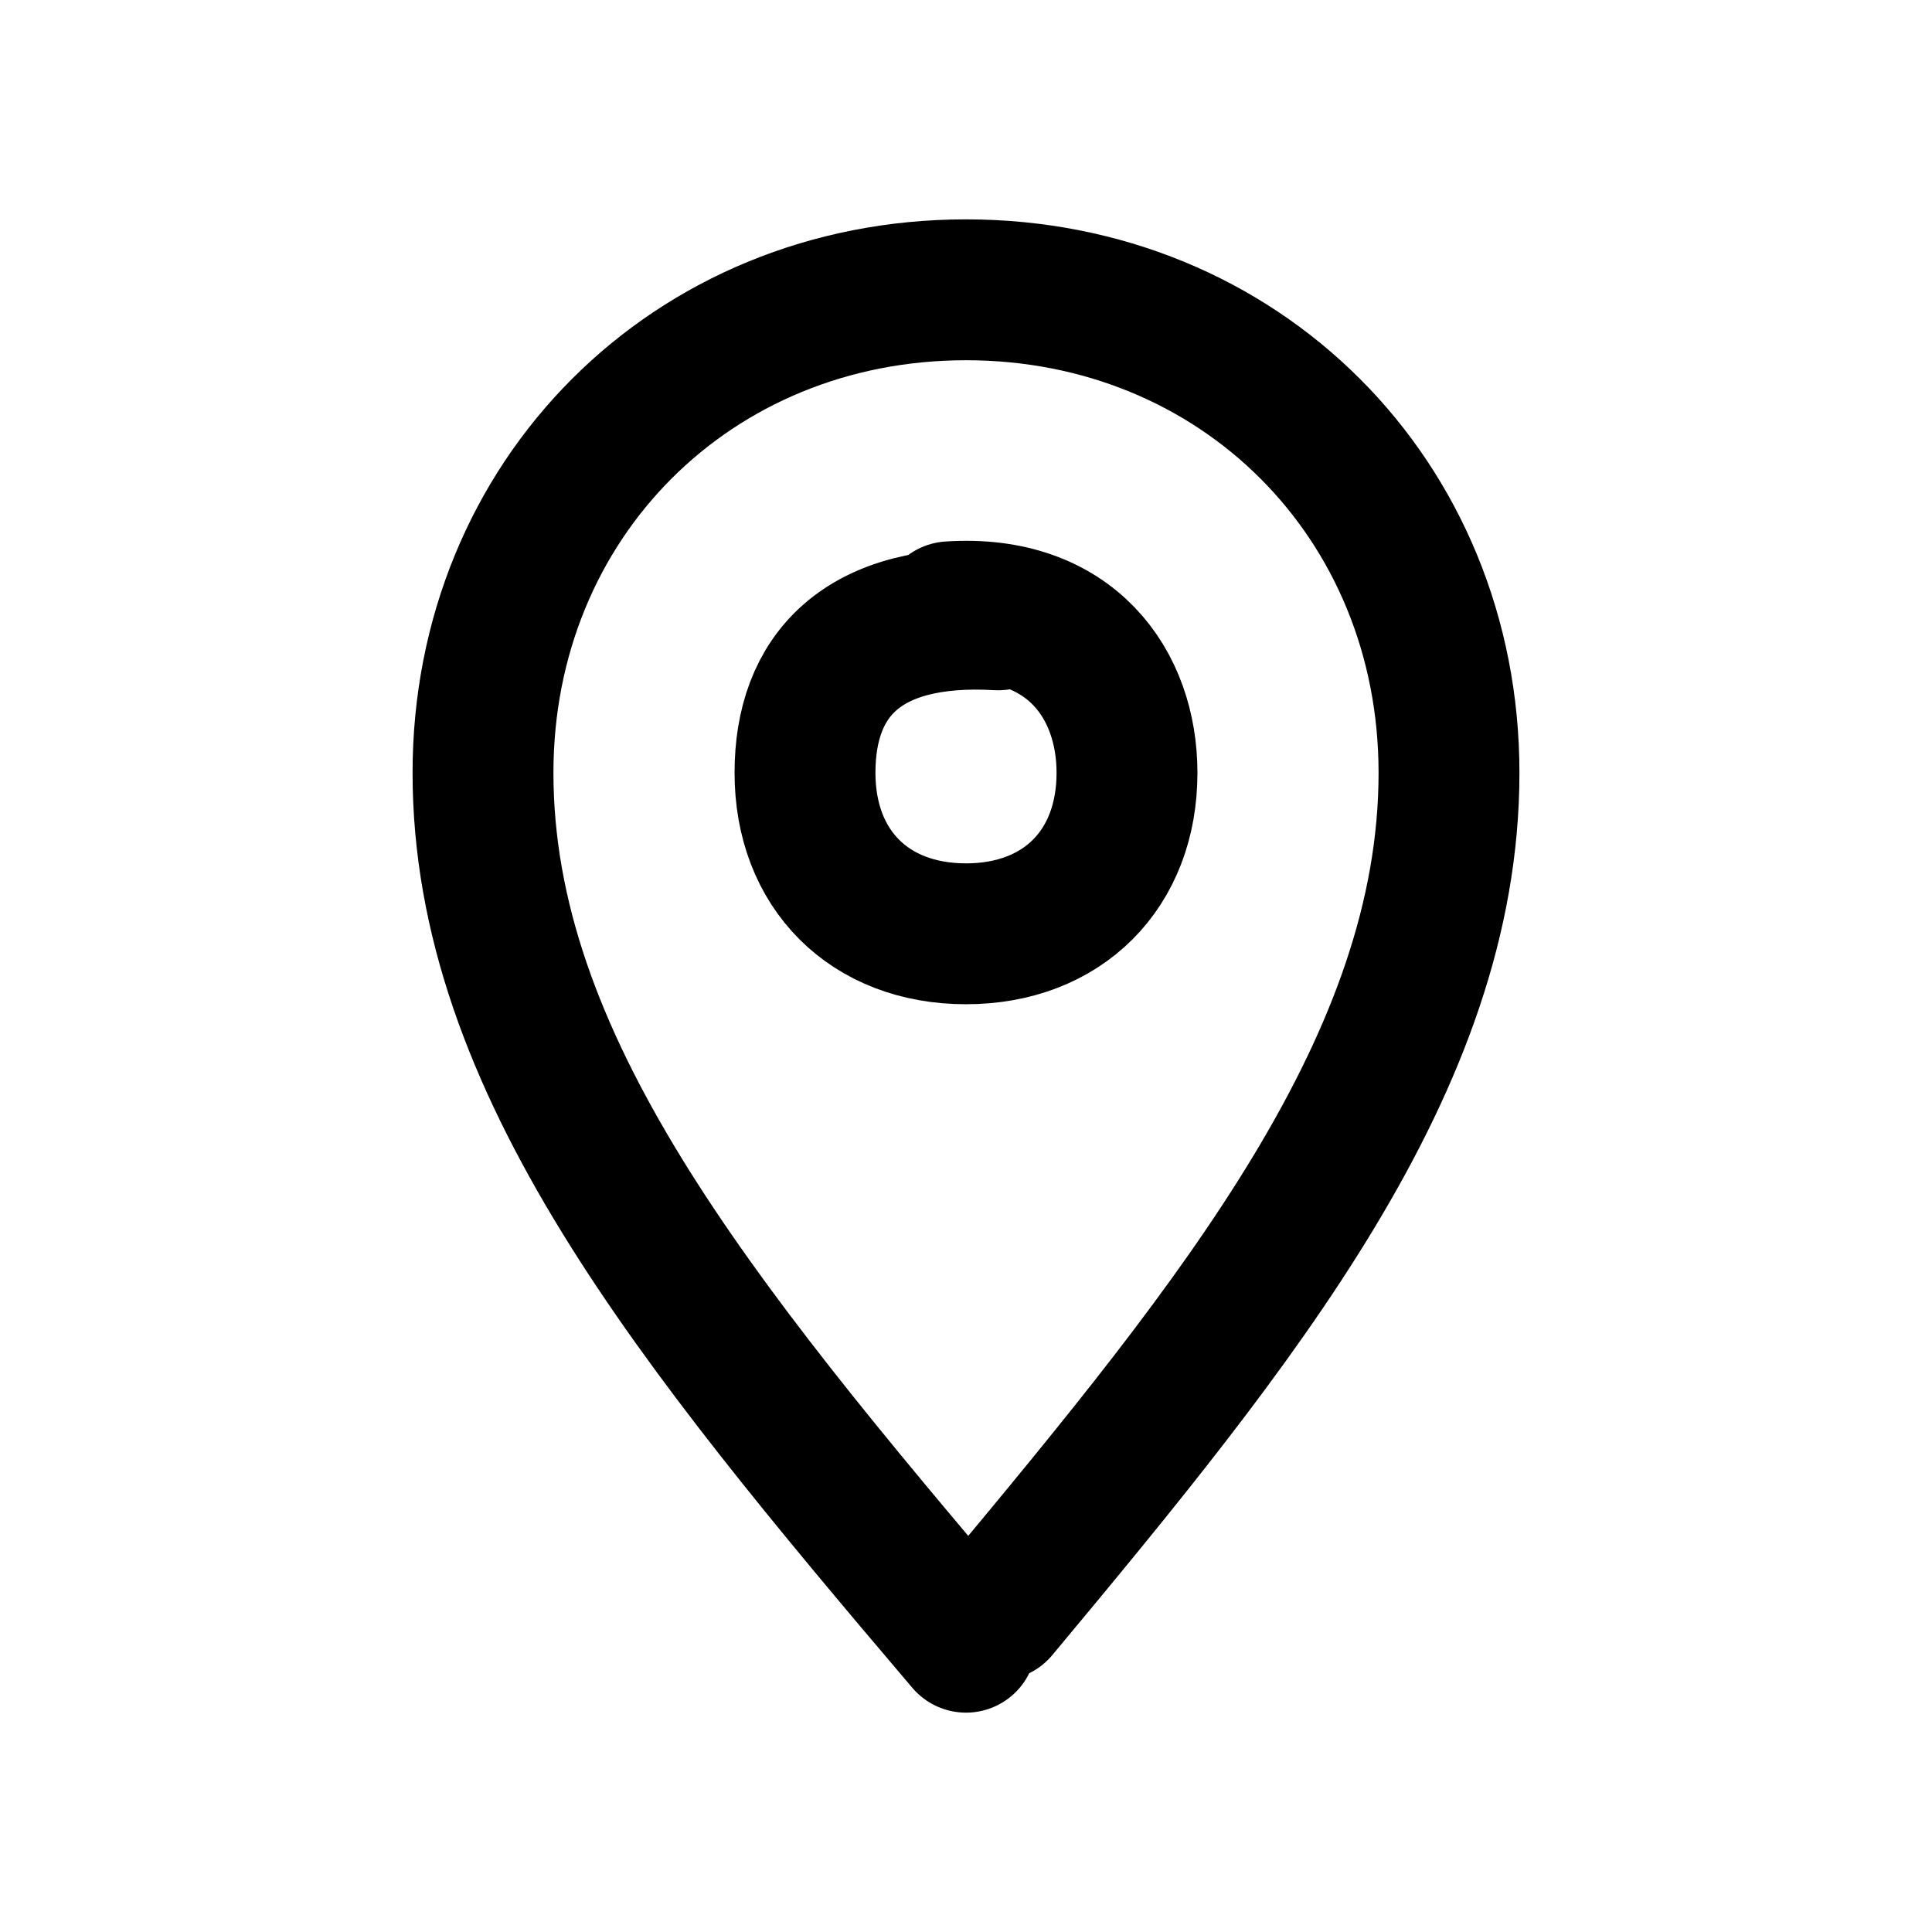
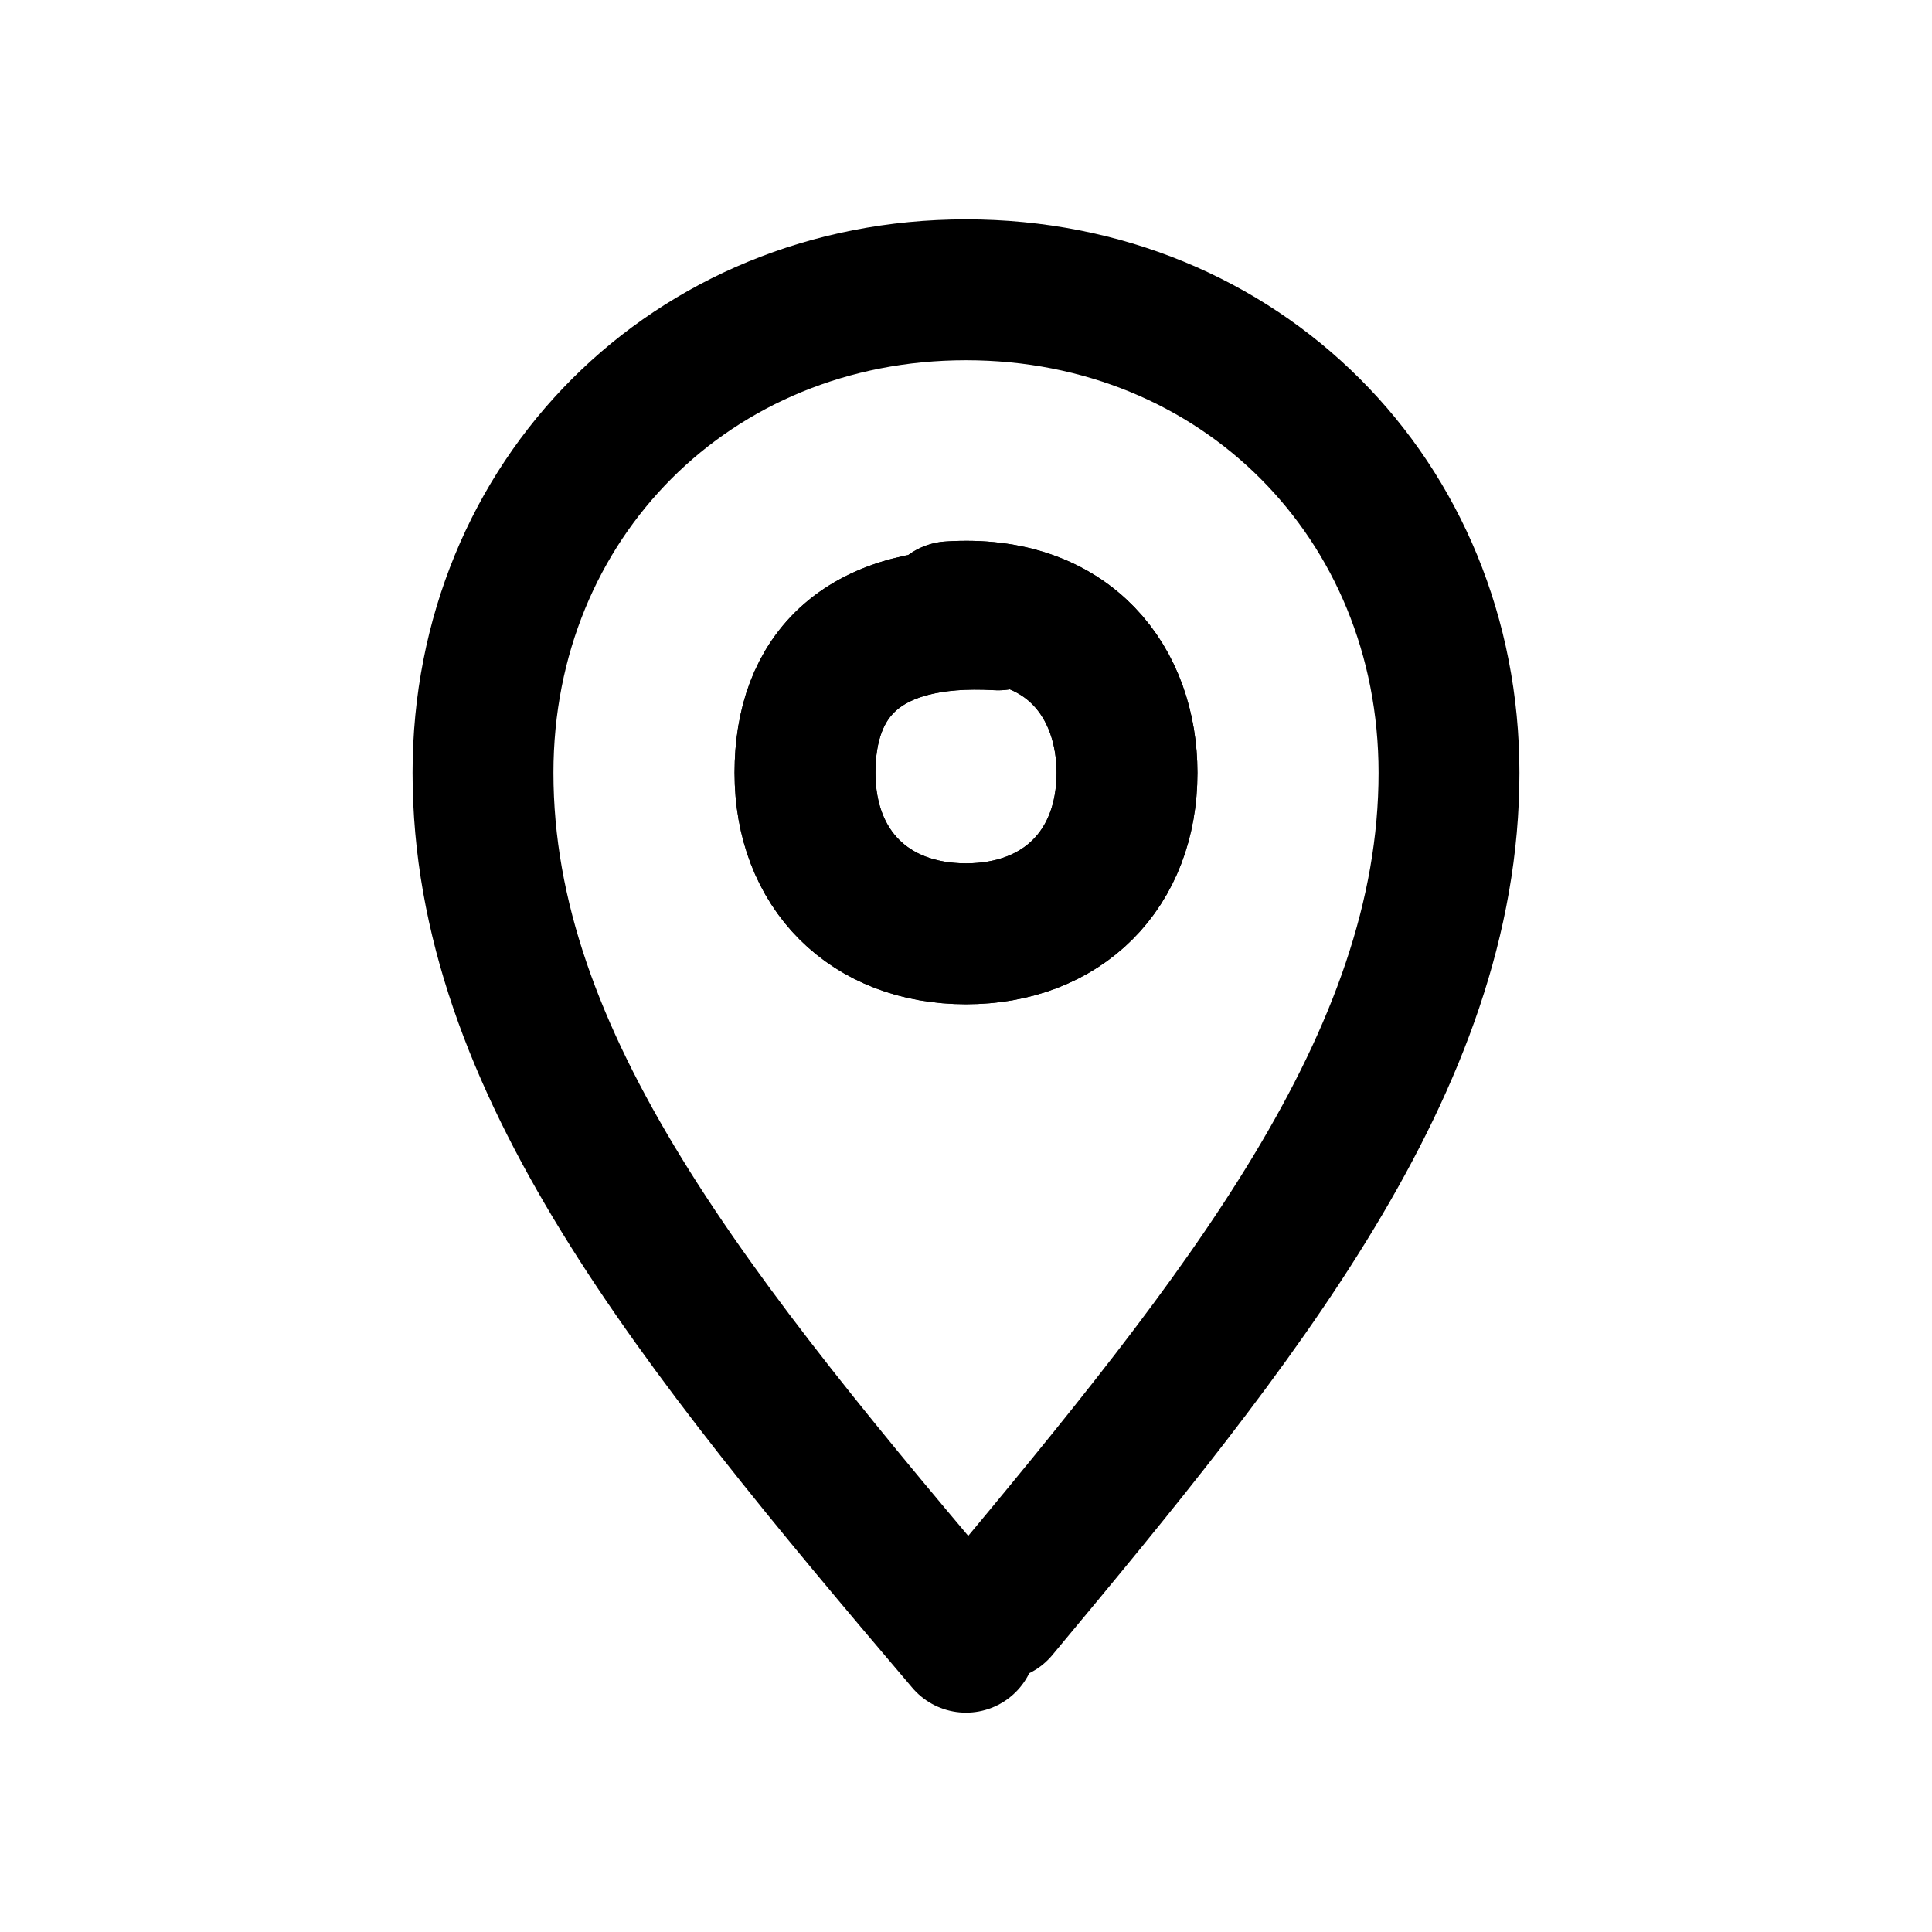
<svg xmlns="http://www.w3.org/2000/svg" width="24" height="24" viewBox="0 0 24 24" fill="none" stroke="#000000" stroke-width="1.75" stroke-linecap="round" stroke-linejoin="round">
-   <path d="M12 20.4 C8.6 16.4 6 13.2 6 9.6 C6 6.2 8.6 3.6 12 3.6 C15.4 3.6 18 6.2 18 9.6 C18 13.2 15.4 16.4 12.4 20" />
+   <path d="M12 20.4 C8.6 16.4 6 13.2 6 9.6 C6 6.2 8.6 3.6 12 3.6 C15.4 3.6 18 6.2 18 9.6 C18 13.2 15.4 16.4 12.4 20 M12.4 7.7 C10.7 7.6 10 8.4 10 9.6 C10 10.8 10.8 11.6 12 11.6 C13.2 11.6 14 10.8 14 9.6 C14 8.5 13.3 7.5 11.8 7.6" />
  <path d="M11.8 7.6 C13.3 7.5 14 8.5 14 9.6 C14 10.8 13.2 11.6 12 11.6 C10.8 11.6 10 10.8 10 9.6 C10 8.4 10.7 7.6 12.4 7.7" />
</svg>
